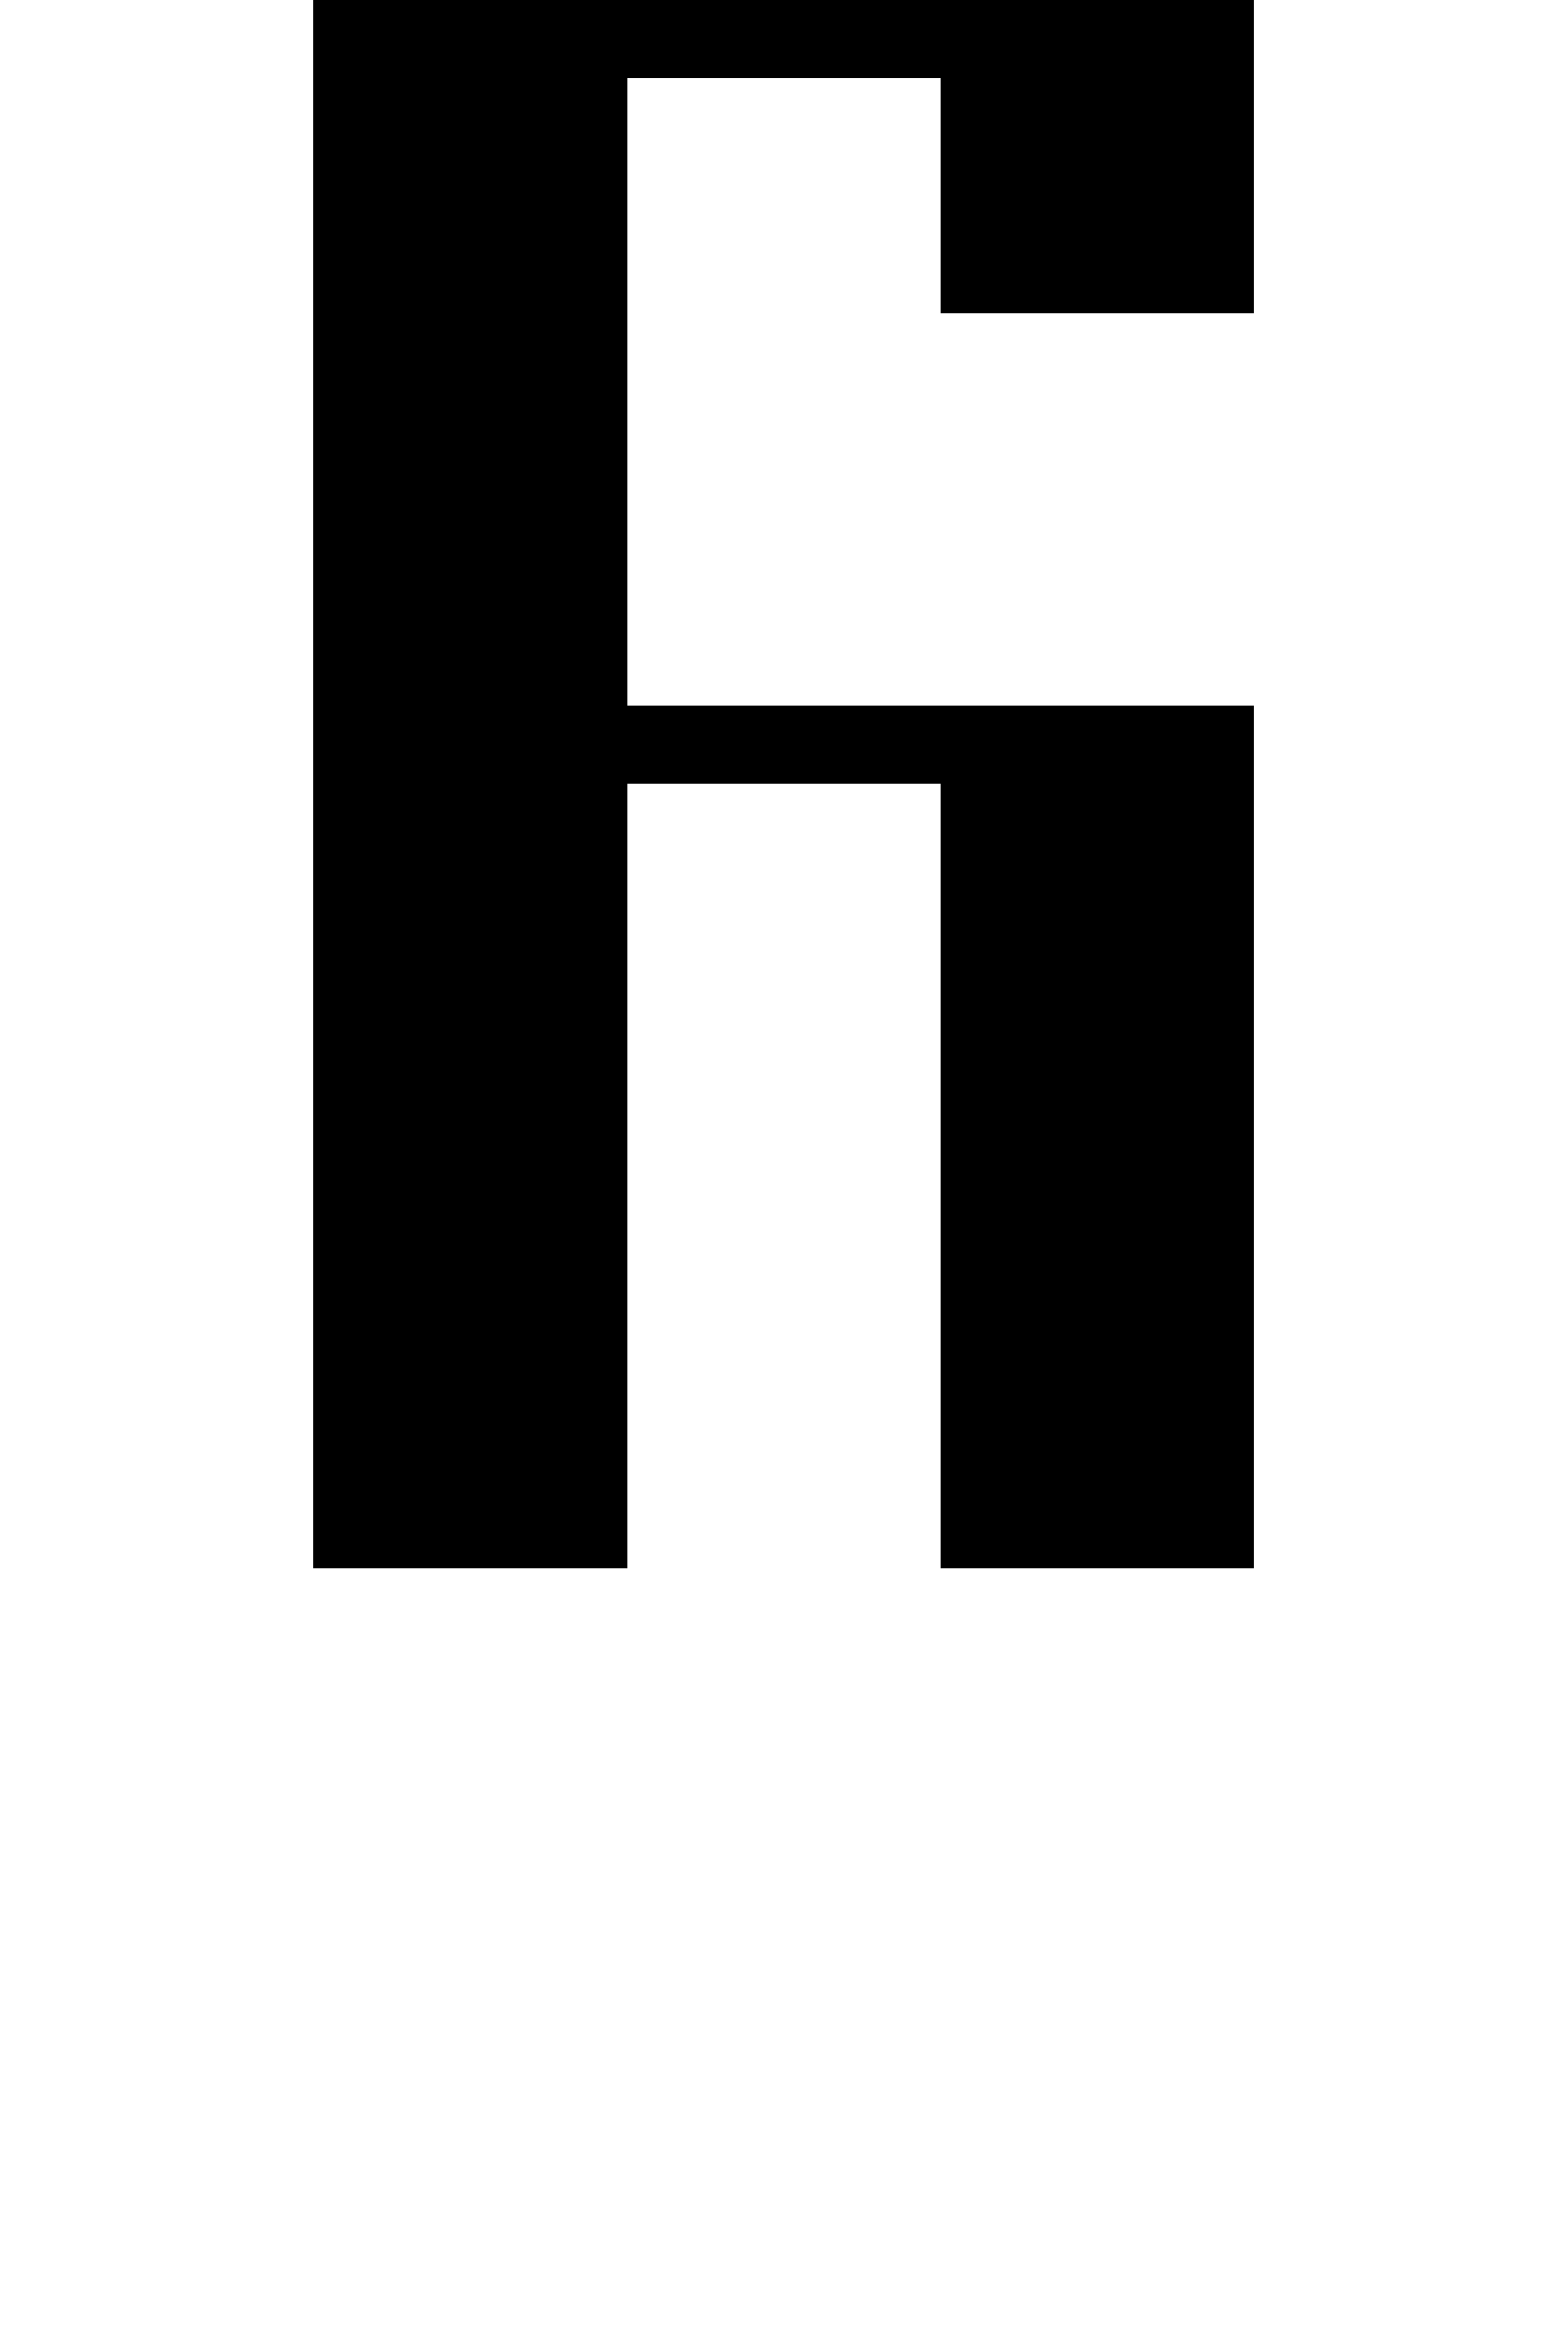
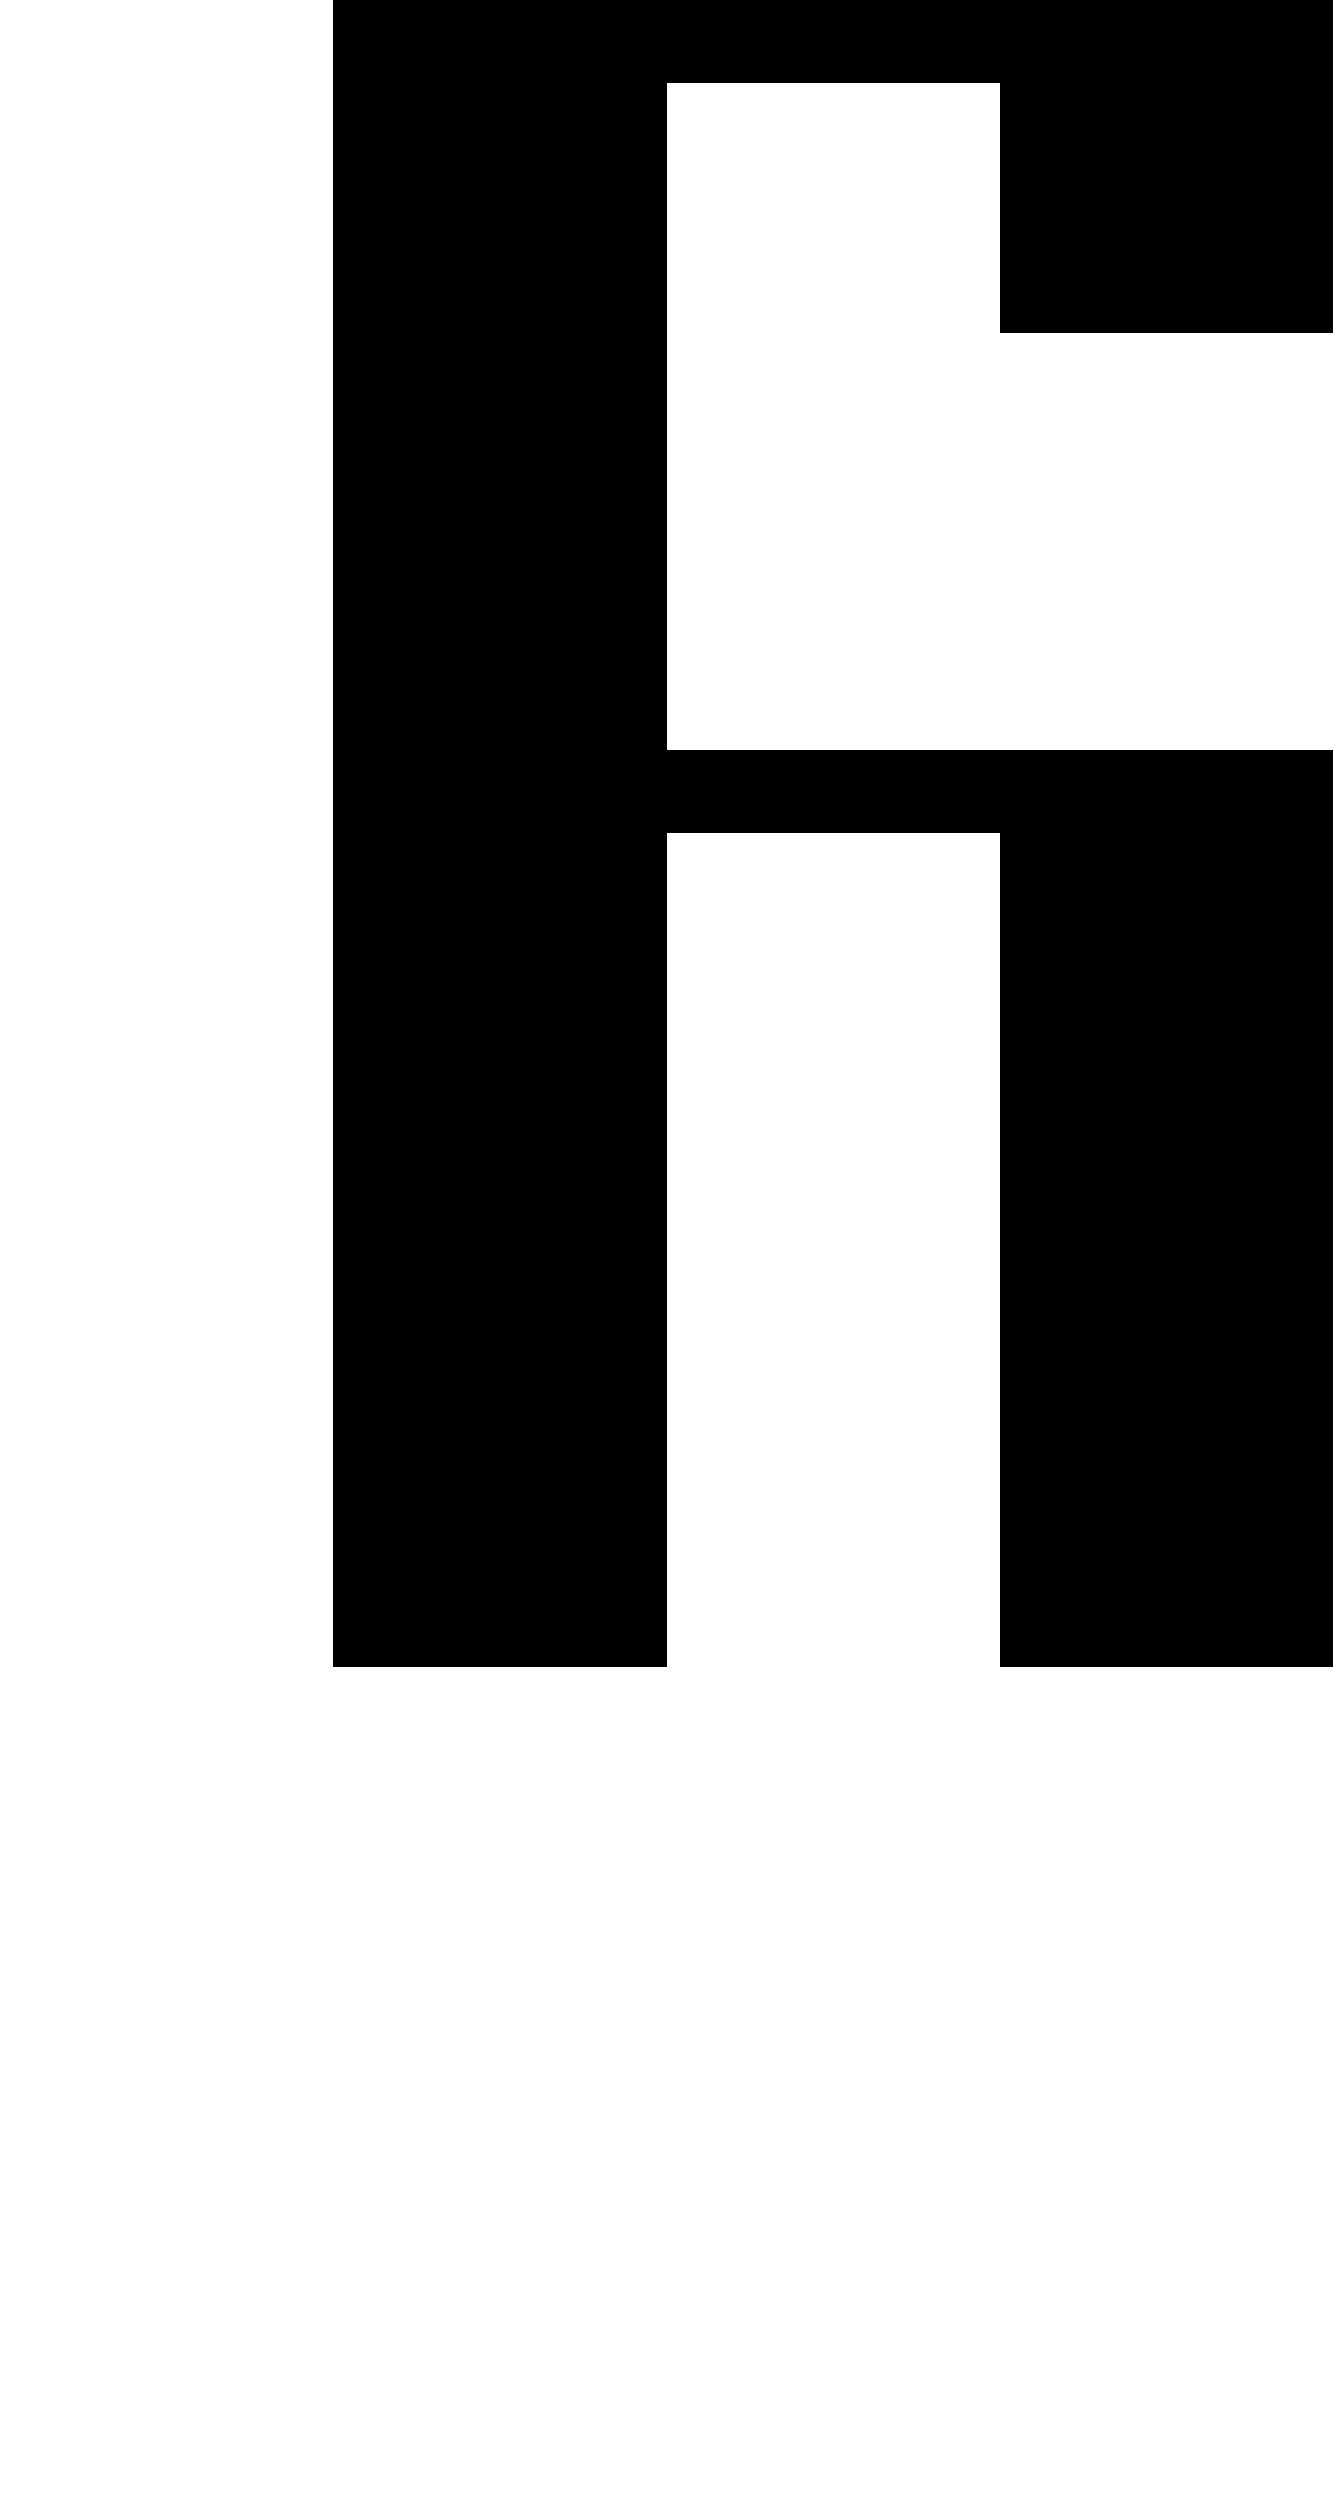
- <svg xmlns="http://www.w3.org/2000/svg" viewBox="0 0 20 30" shape-rendering="crispEdges">
+ <svg xmlns="http://www.w3.org/2000/svg" viewBox="0 0 16 30" shape-rendering="crispEdges">
  <g>
    <polygon class="fi" points="4,0 8,0 8,20 4,20" />
    <polygon class="fi" points="4,0 12,0 12,1 4,1" />
    <polygon class="fi" points="4,9 12,9 12,10 4,10" />
    <polygon class="fi" points="12,9 16,9 16,20 12,20" />
    <polygon class="fi" points="12,0 16,0 16,4 12,4" />
  </g>
</svg>
